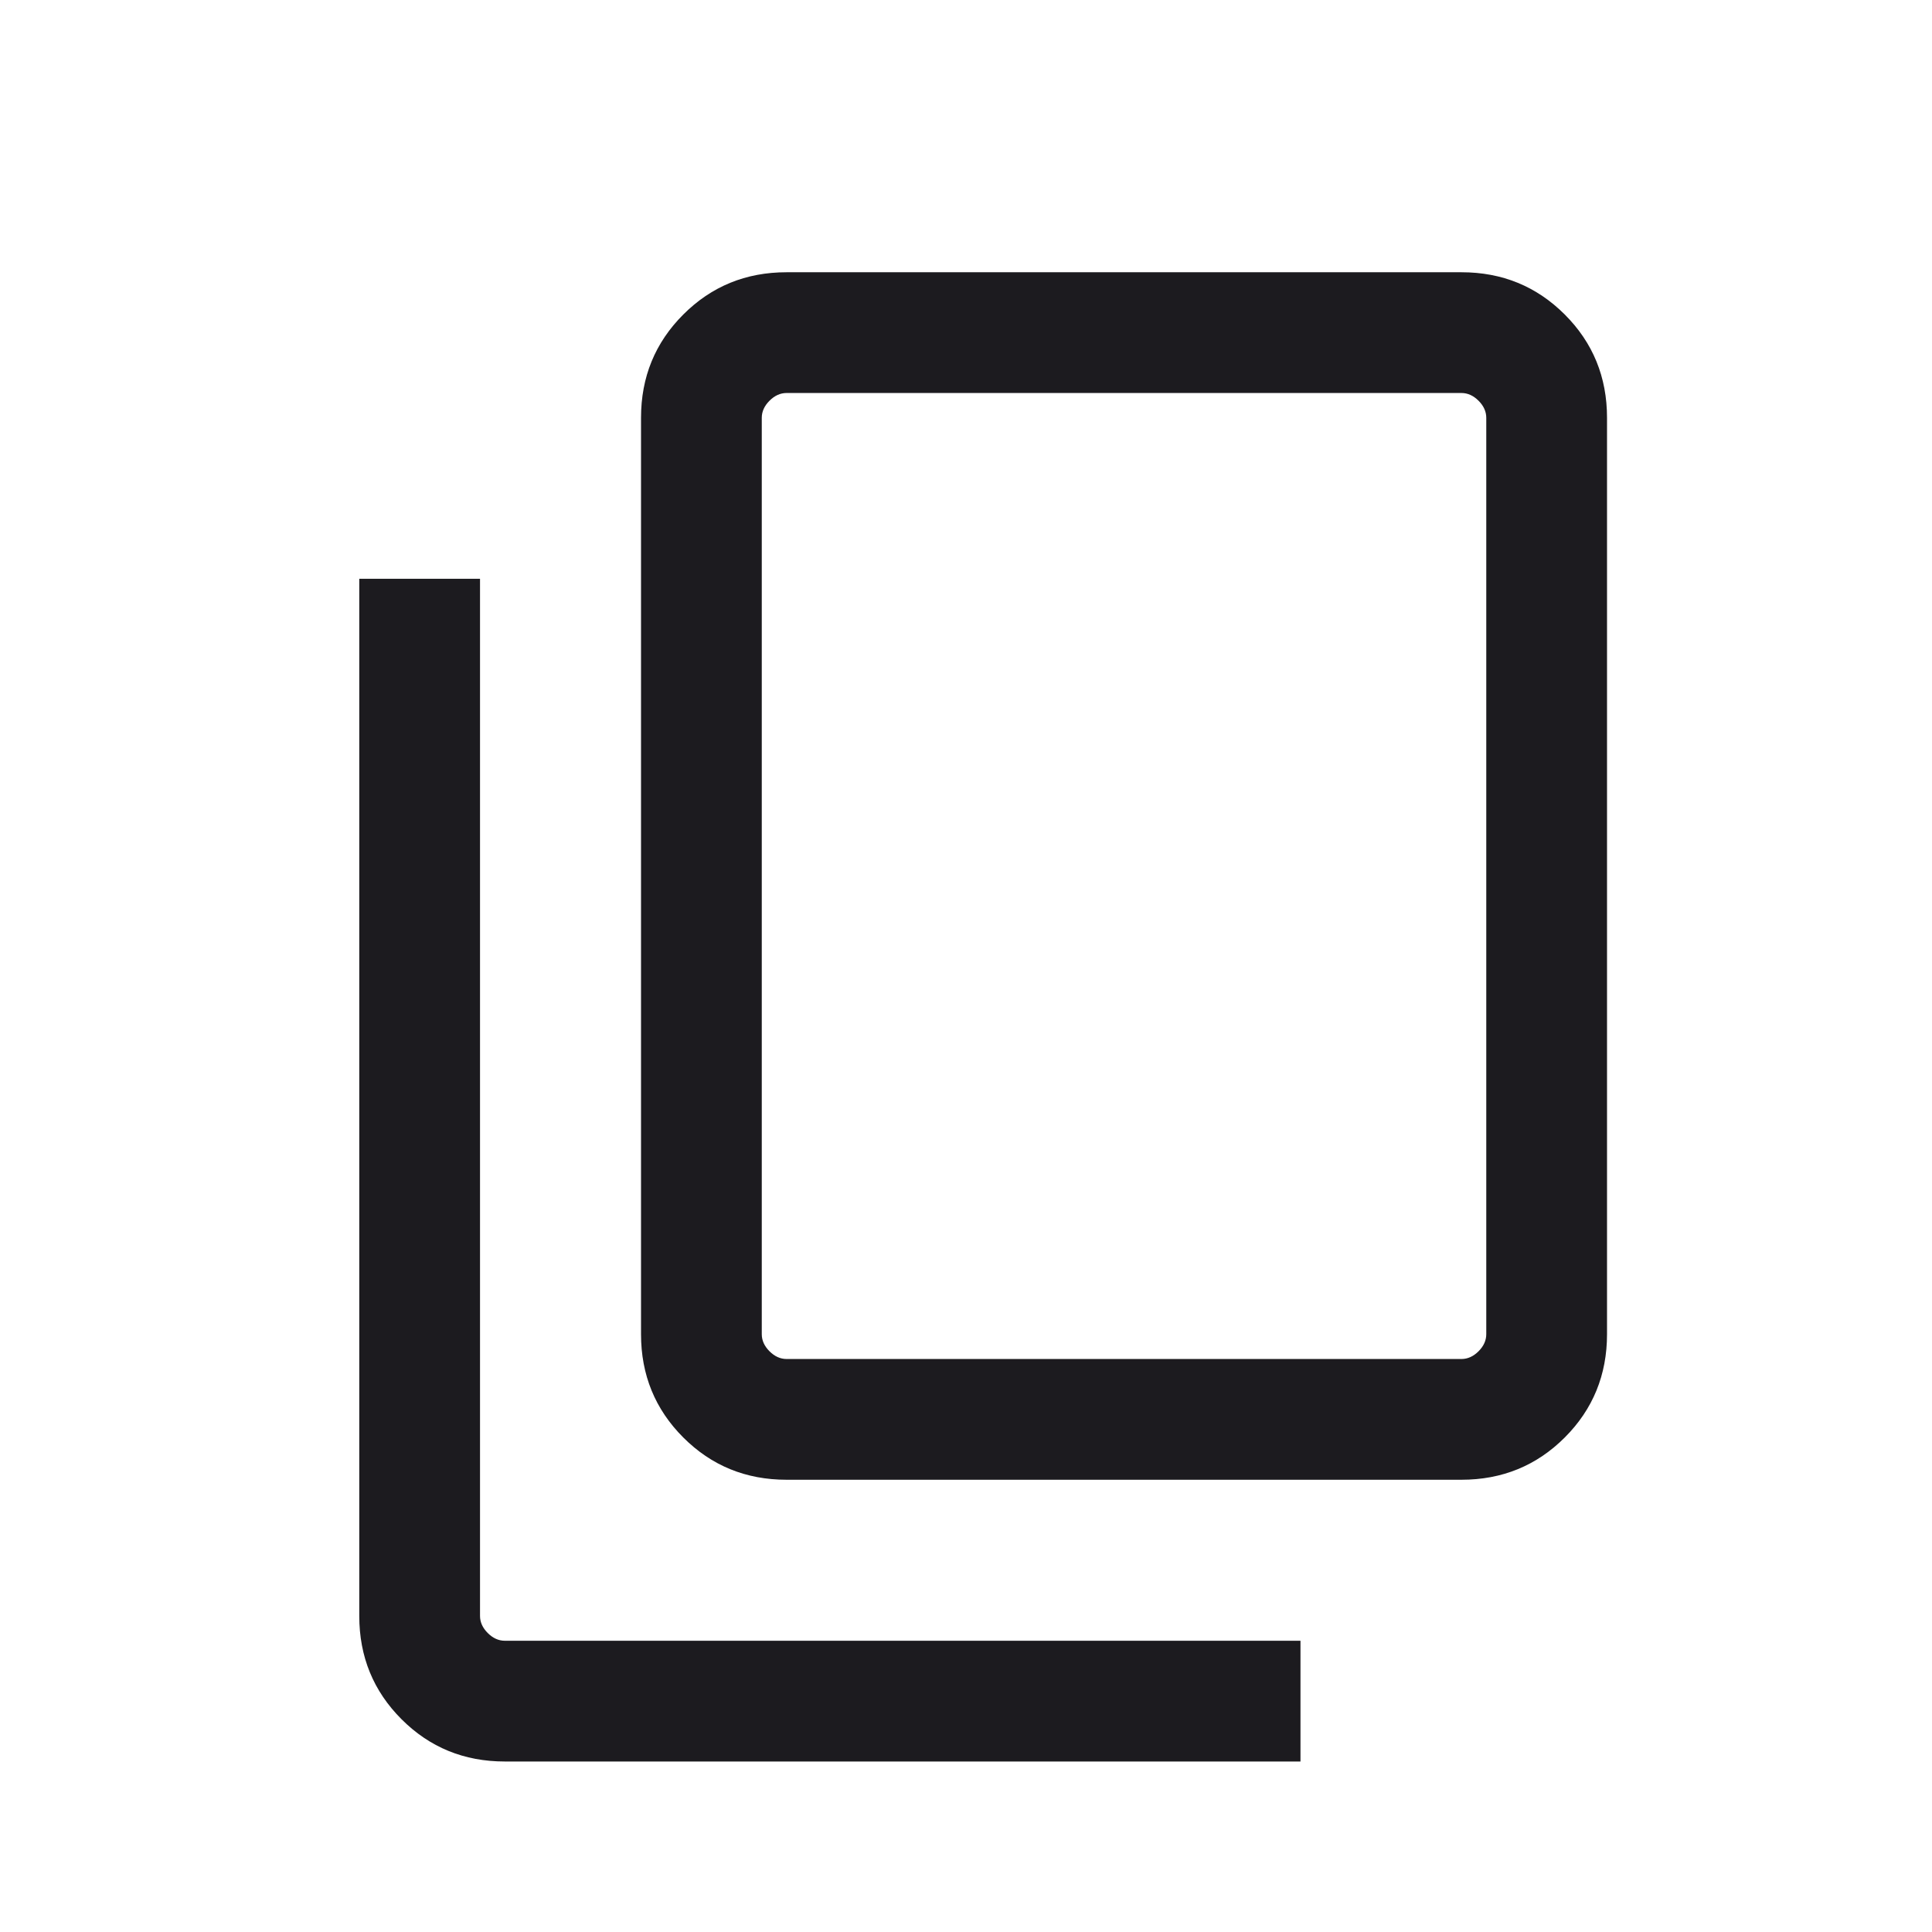
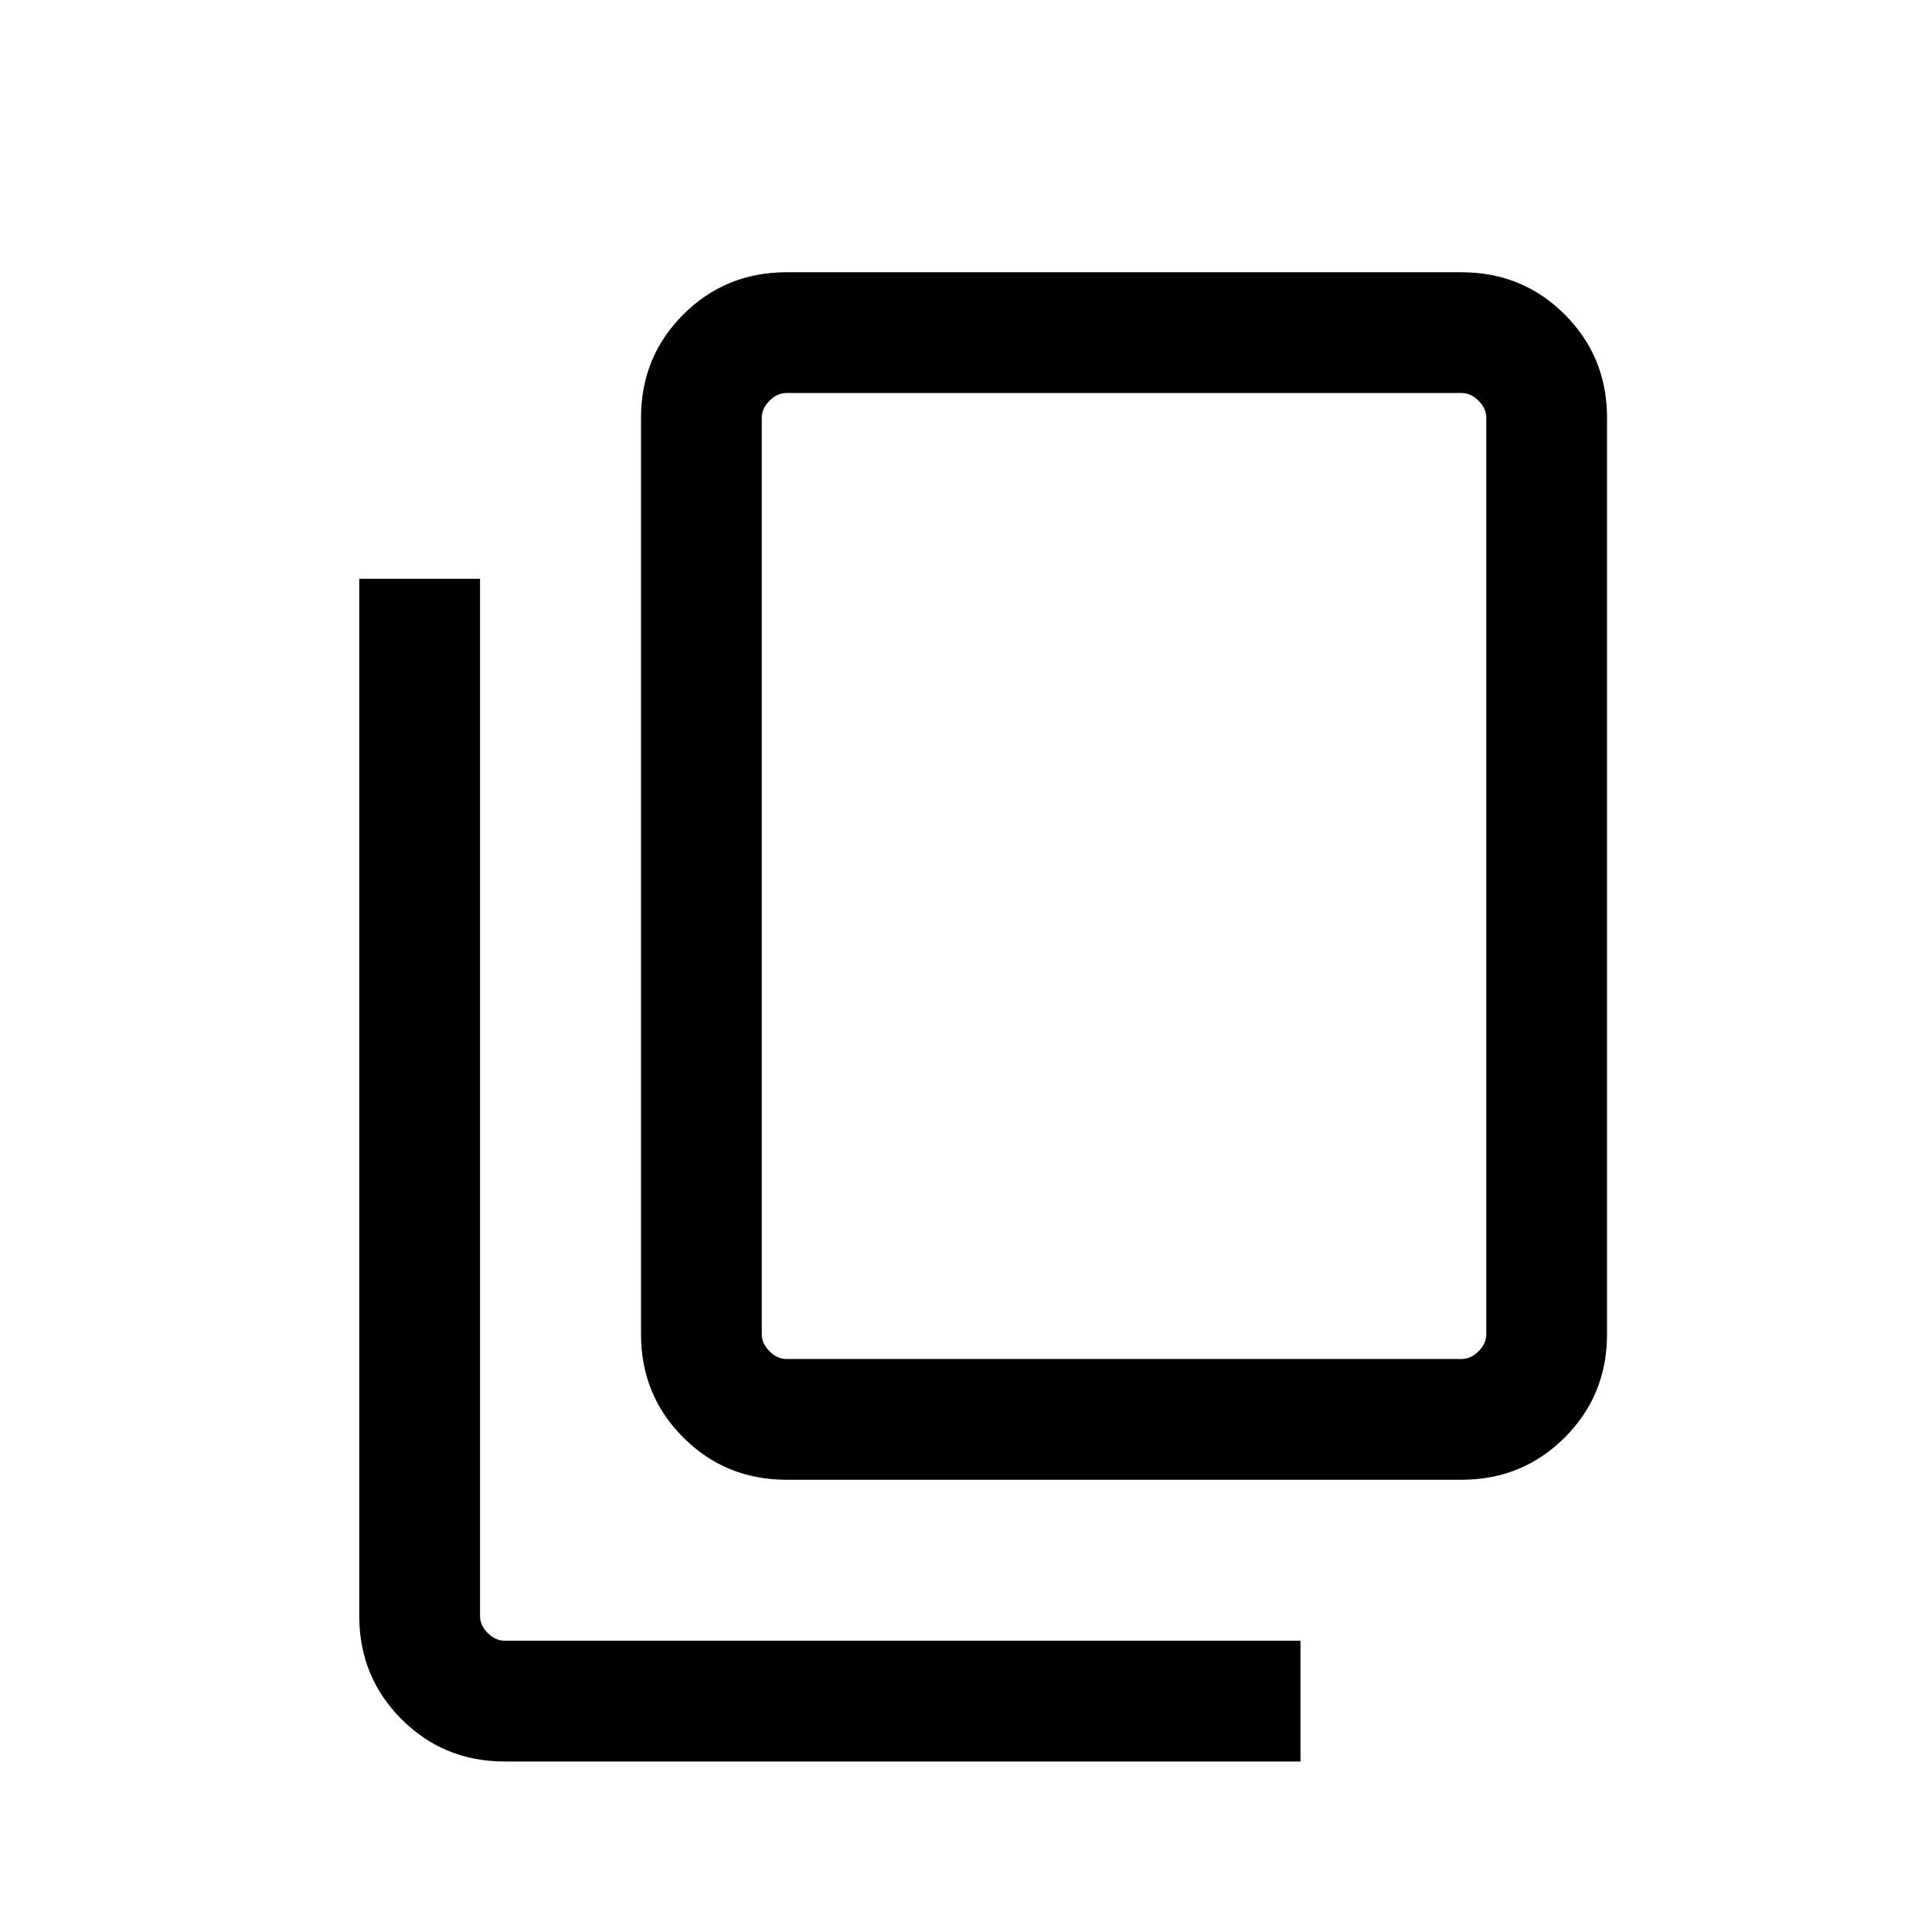
- <svg xmlns="http://www.w3.org/2000/svg" viewBox="0 0 24 24" fill="none">
+ <svg xmlns="http://www.w3.org/2000/svg" viewBox="0 0 24 24" fill="currentColor">
  <mask id="mask0_59_187" style="mask-type:alpha" maskUnits="userSpaceOnUse" x="0" y="0" width="24" height="24">
-     <rect x="0.713" y="0.882" width="24" height="24" fill="#D9D9D9" />
+     <rect x="0.713" y="0.882" width="24" height="24" fill="currentColor" />
  </mask>
  <g mask="url(#mask0_59_187)">
-     <path d="M9.771 18.382C9.265 18.382 8.838 18.207 8.488 17.857C8.138 17.507 7.963 17.079 7.963 16.574V5.19C7.963 4.684 8.138 4.257 8.488 3.907C8.838 3.557 9.265 3.382 9.771 3.382H18.155C18.66 3.382 19.088 3.557 19.438 3.907C19.788 4.257 19.963 4.684 19.963 5.19V16.574C19.963 17.079 19.788 17.507 19.438 17.857C19.088 18.207 18.66 18.382 18.155 18.382H9.771ZM9.771 16.882H18.155C18.232 16.882 18.303 16.85 18.367 16.786C18.431 16.722 18.463 16.651 18.463 16.574V5.19C18.463 5.113 18.431 5.042 18.367 4.978C18.303 4.914 18.232 4.882 18.155 4.882H9.771C9.694 4.882 9.623 4.914 9.559 4.978C9.495 5.042 9.463 5.113 9.463 5.19V16.574C9.463 16.651 9.495 16.722 9.559 16.786C9.623 16.85 9.694 16.882 9.771 16.882ZM6.271 21.882C5.765 21.882 5.338 21.707 4.988 21.357C4.638 21.007 4.463 20.579 4.463 20.074V7.19H5.963V20.074C5.963 20.151 5.995 20.222 6.059 20.286C6.123 20.35 6.194 20.382 6.271 20.382H16.155V21.882H6.271Z" fill="#1C1B1F" />
+     <path d="M9.771 18.382C9.265 18.382 8.838 18.207 8.488 17.857C8.138 17.507 7.963 17.079 7.963 16.574V5.19C7.963 4.684 8.138 4.257 8.488 3.907C8.838 3.557 9.265 3.382 9.771 3.382H18.155C18.66 3.382 19.088 3.557 19.438 3.907C19.788 4.257 19.963 4.684 19.963 5.19V16.574C19.963 17.079 19.788 17.507 19.438 17.857C19.088 18.207 18.66 18.382 18.155 18.382H9.771ZM9.771 16.882H18.155C18.232 16.882 18.303 16.85 18.367 16.786C18.431 16.722 18.463 16.651 18.463 16.574V5.19C18.463 5.113 18.431 5.042 18.367 4.978C18.303 4.914 18.232 4.882 18.155 4.882H9.771C9.694 4.882 9.623 4.914 9.559 4.978C9.495 5.042 9.463 5.113 9.463 5.19V16.574C9.463 16.651 9.495 16.722 9.559 16.786C9.623 16.85 9.694 16.882 9.771 16.882ZM6.271 21.882C5.765 21.882 5.338 21.707 4.988 21.357C4.638 21.007 4.463 20.579 4.463 20.074V7.19H5.963V20.074C5.963 20.151 5.995 20.222 6.059 20.286C6.123 20.35 6.194 20.382 6.271 20.382H16.155V21.882H6.271Z" fill="currentColor" />
  </g>
</svg>
